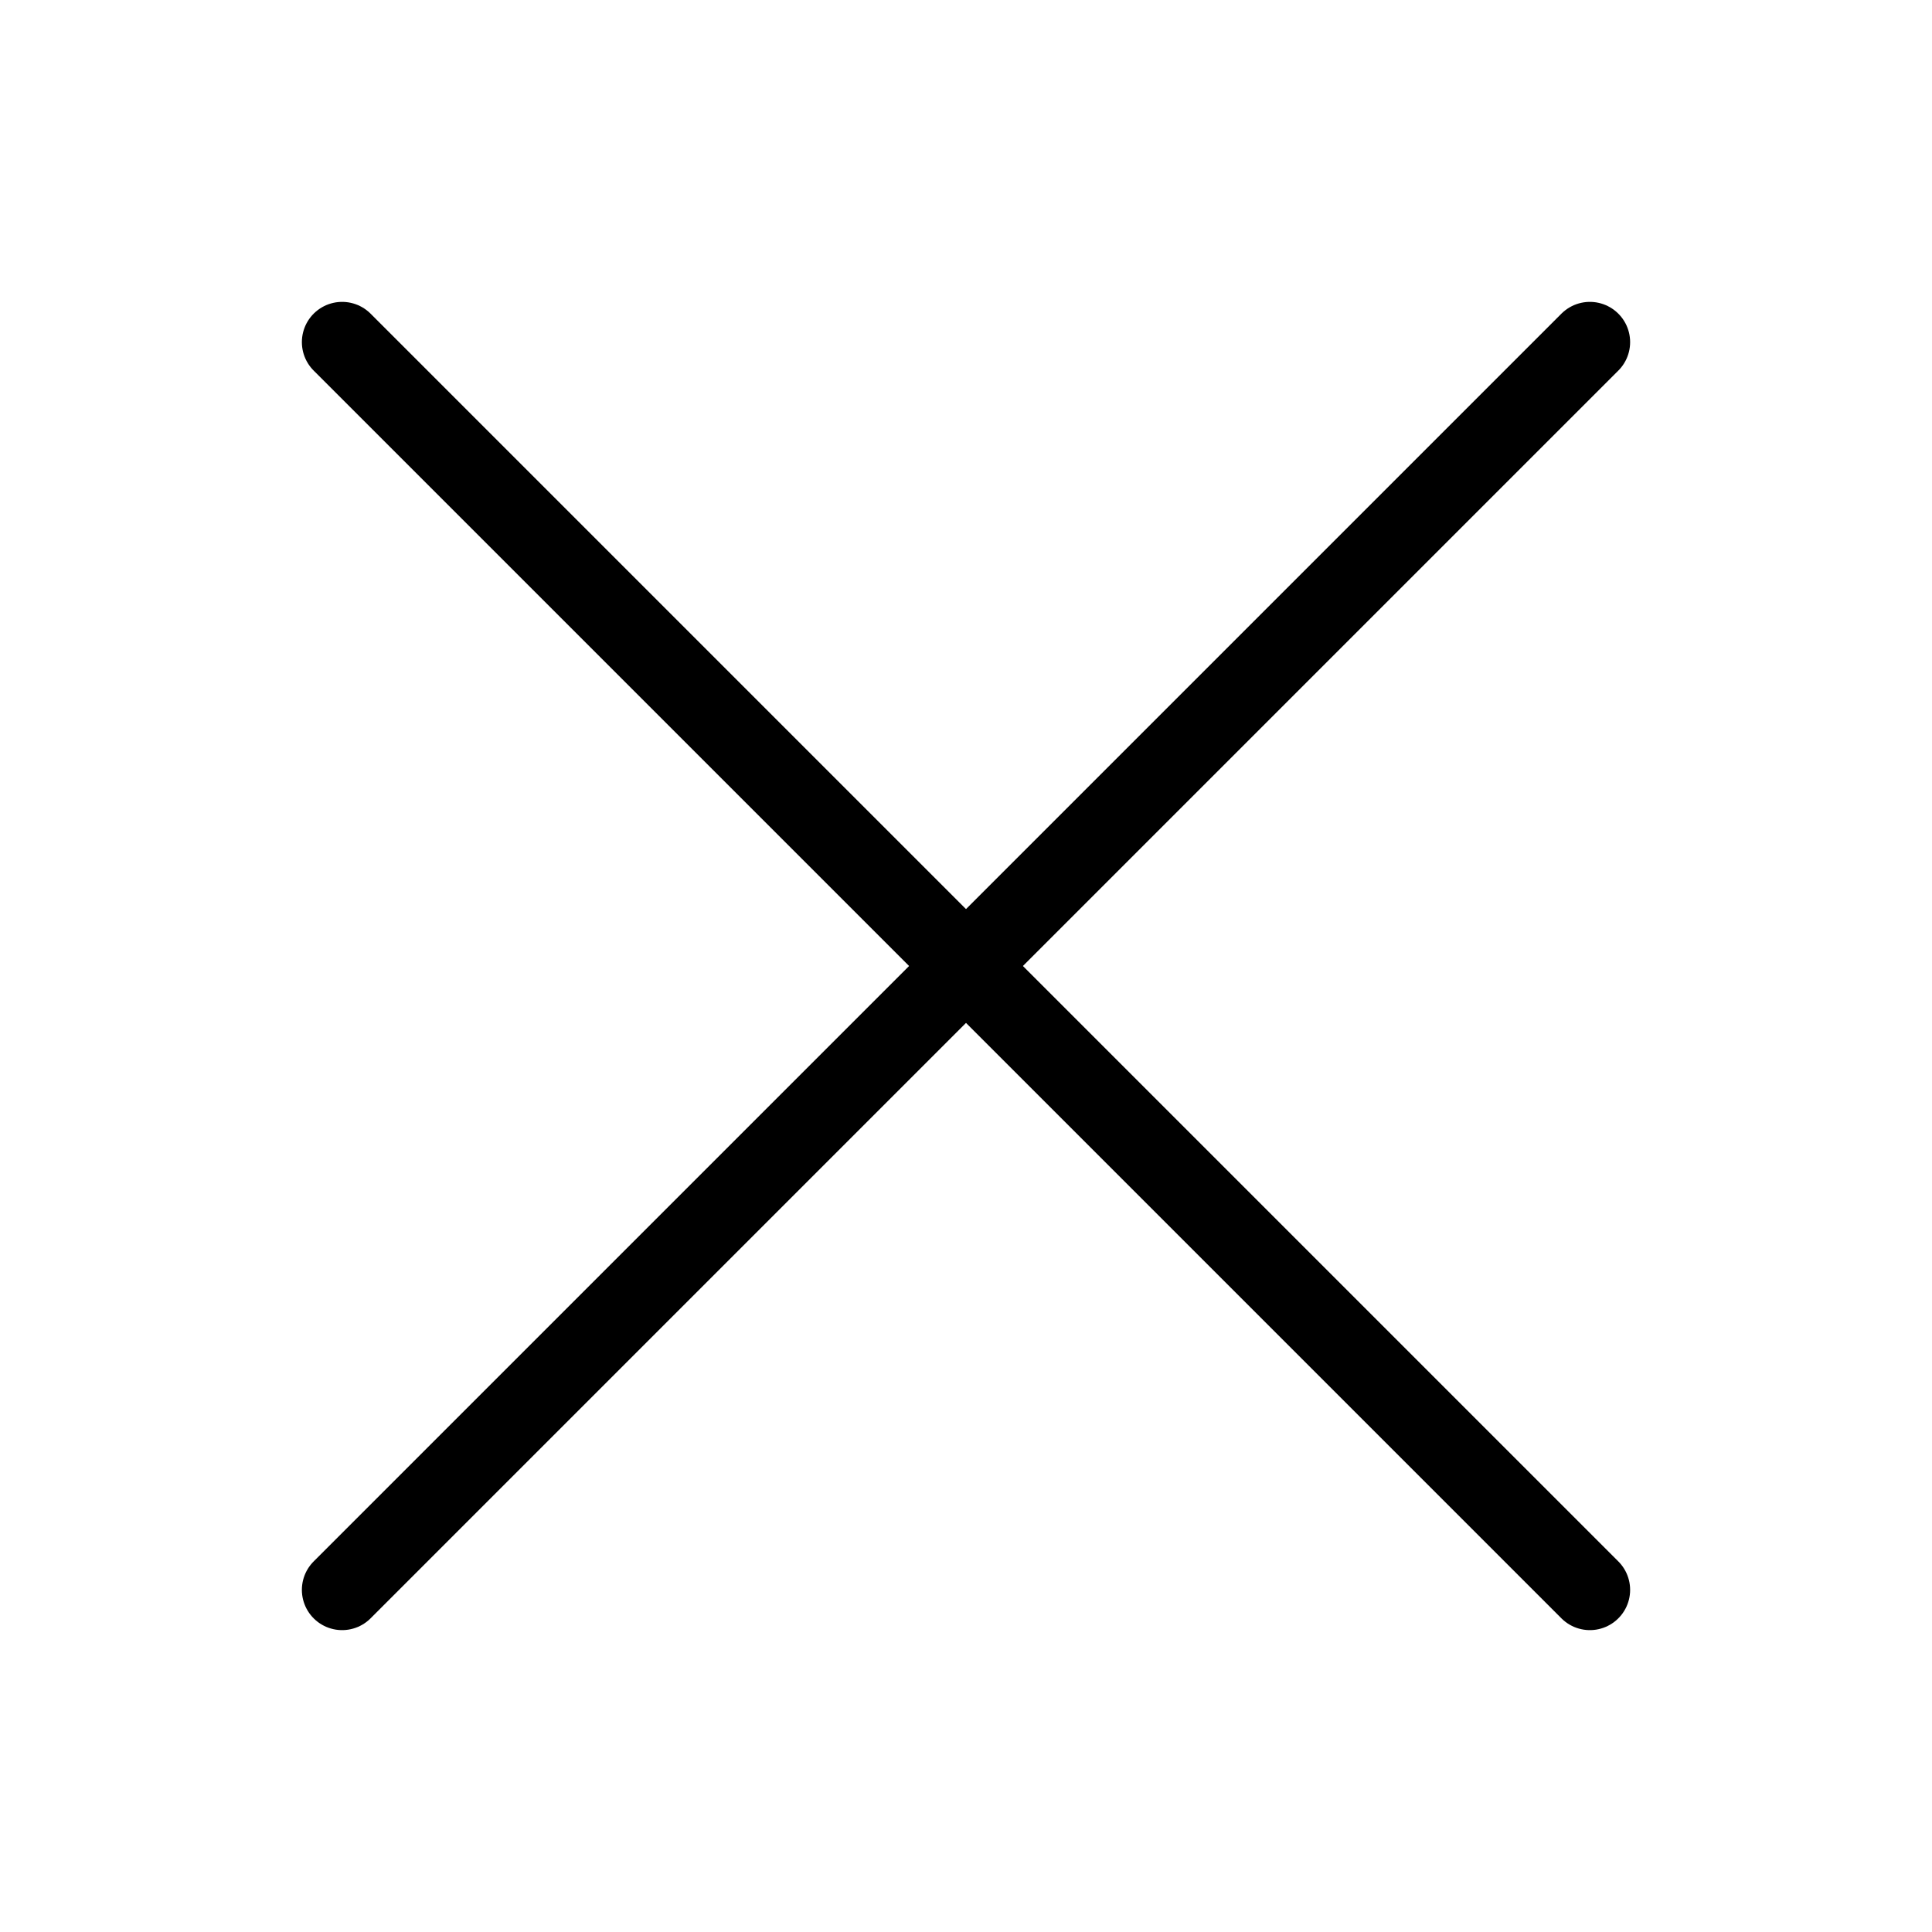
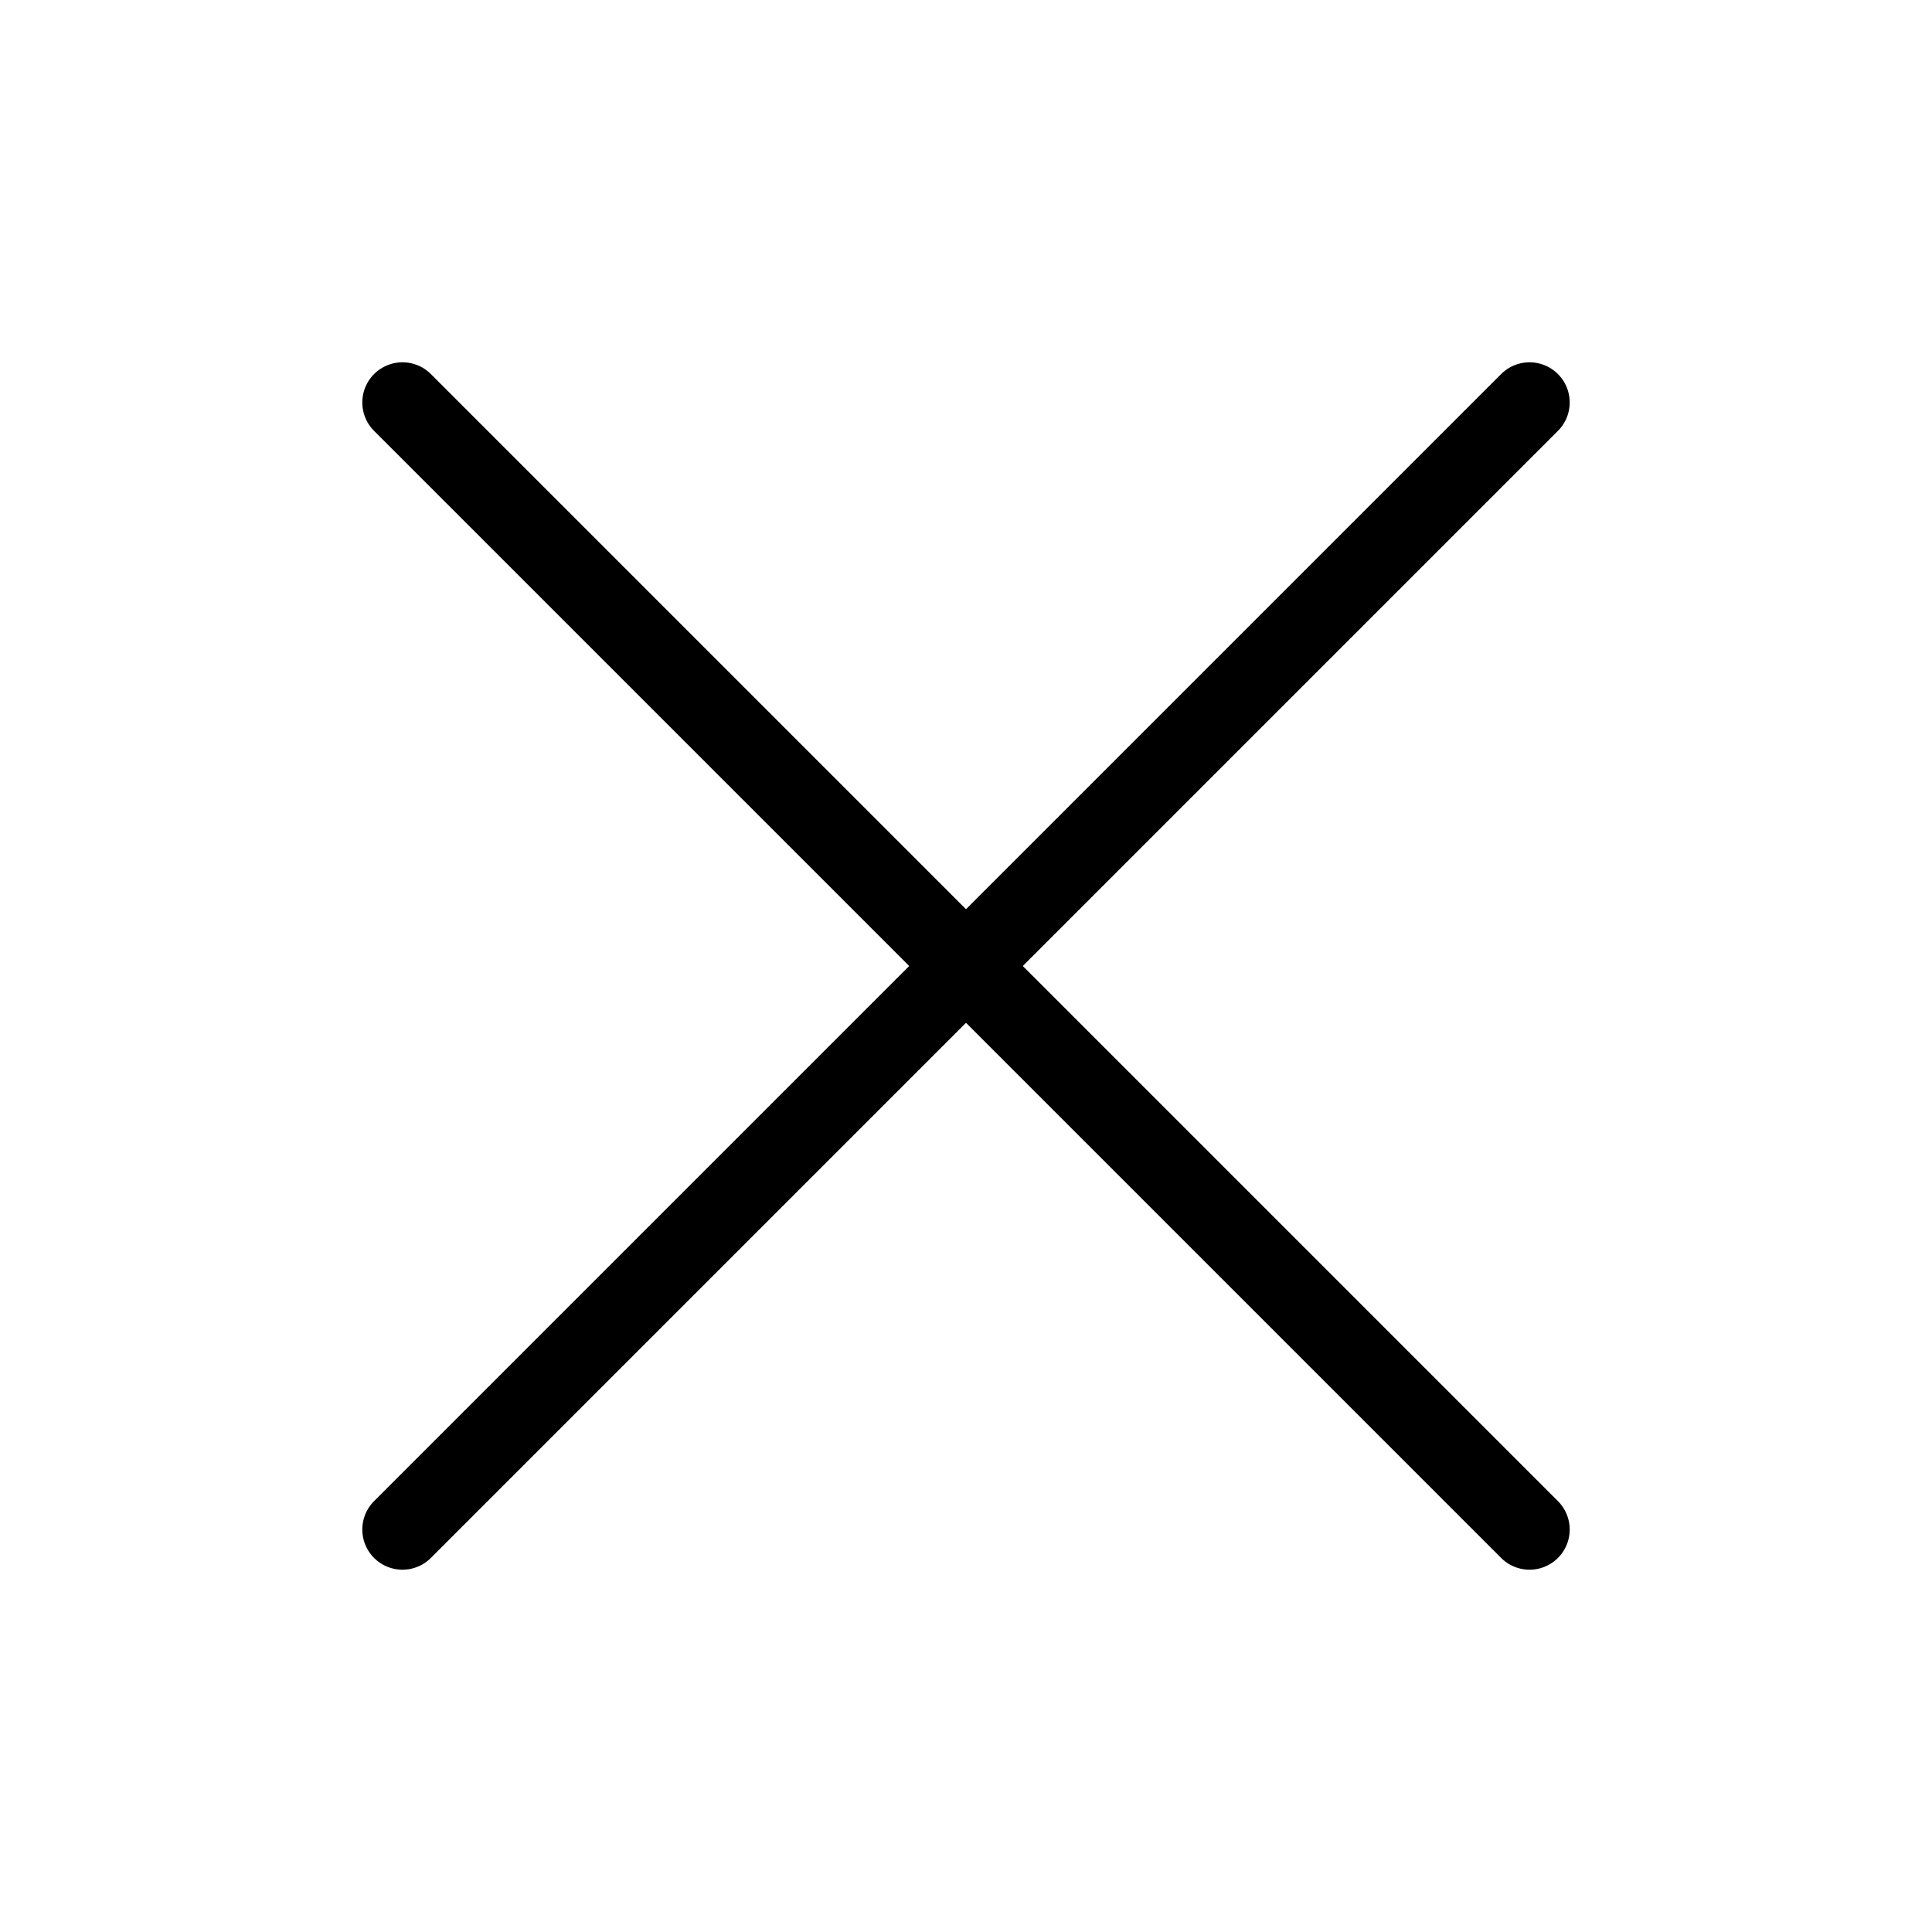
- <svg xmlns="http://www.w3.org/2000/svg" viewBox="0 0 48 48">
+ <svg xmlns="http://www.w3.org/2000/svg" viewBox="-2.57 -2.57 53.14 53.14">
  <defs>
    <style>
      .st0 {
        fill: none;
        stroke: currentColor;
        stroke-linecap: round;
        stroke-linejoin: round;
-         stroke-width: 2px;
+         stroke-width: 2.21px;
      }
    </style>
  </defs>
  <polyline class="st0" points="39.5 8.5 24 24 8.5 39.5" />
  <polyline class="st0" points="39.5 39.5 24 24 8.5 8.5" />
</svg>
